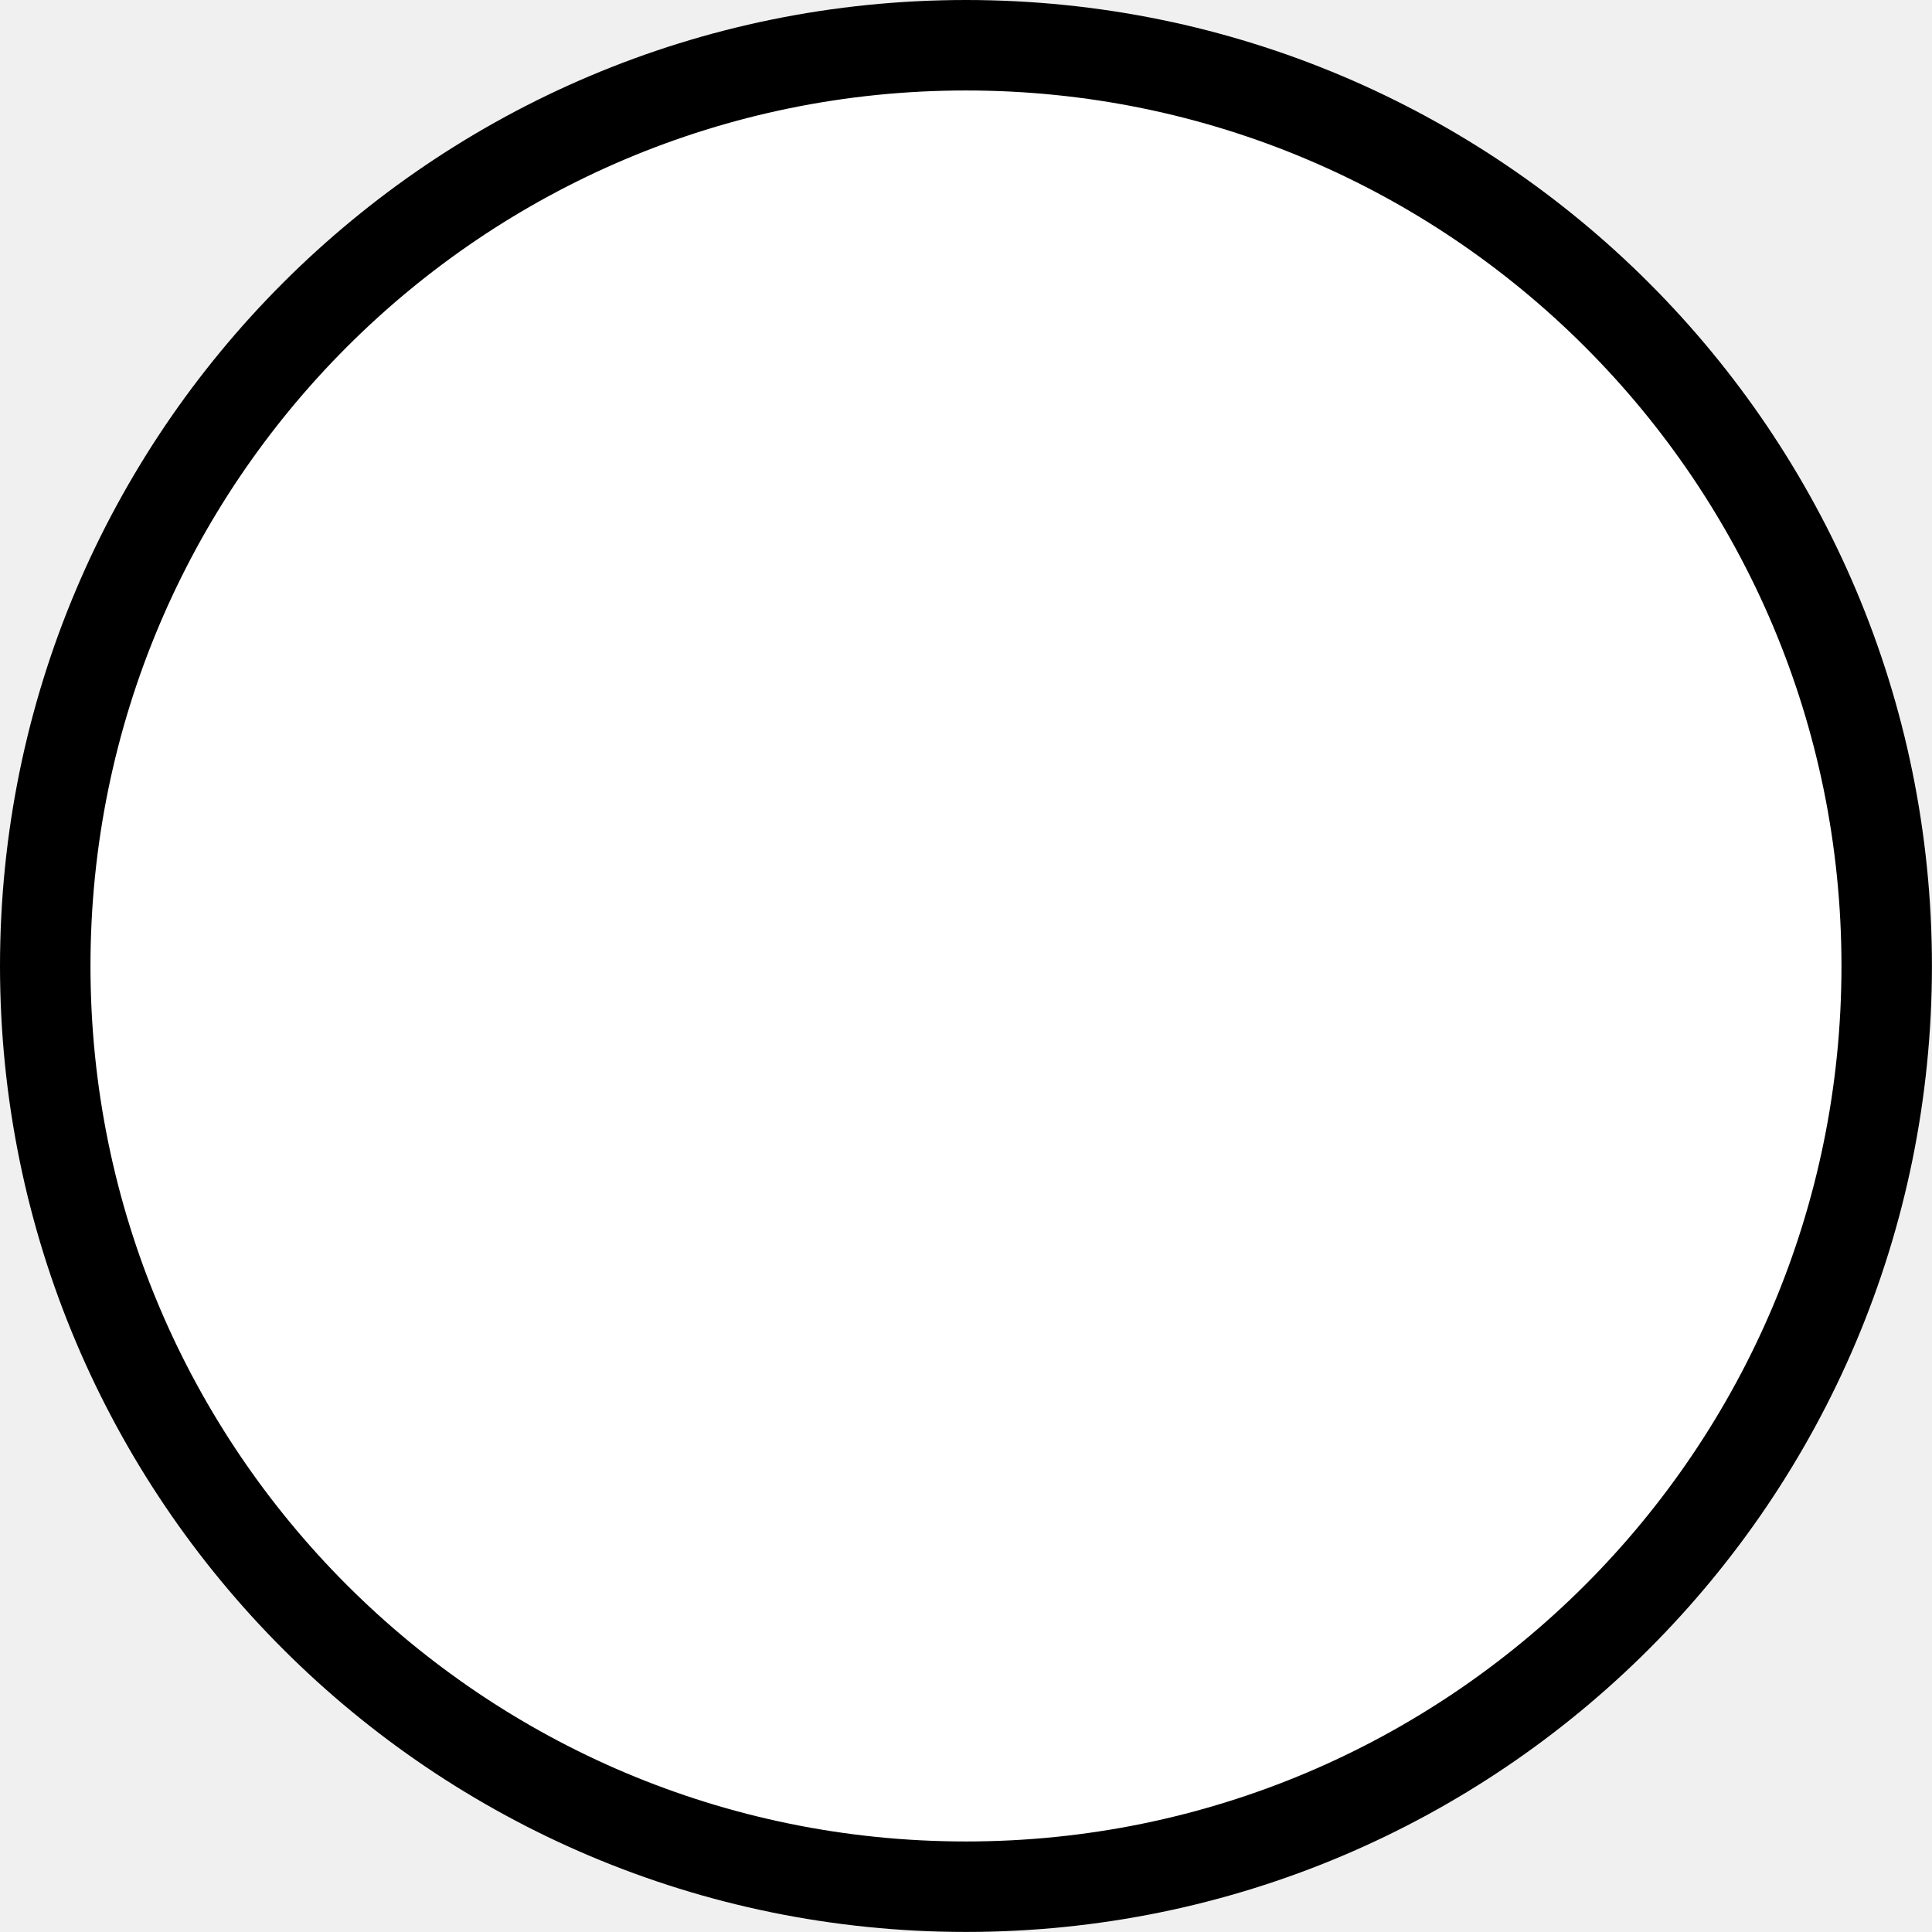
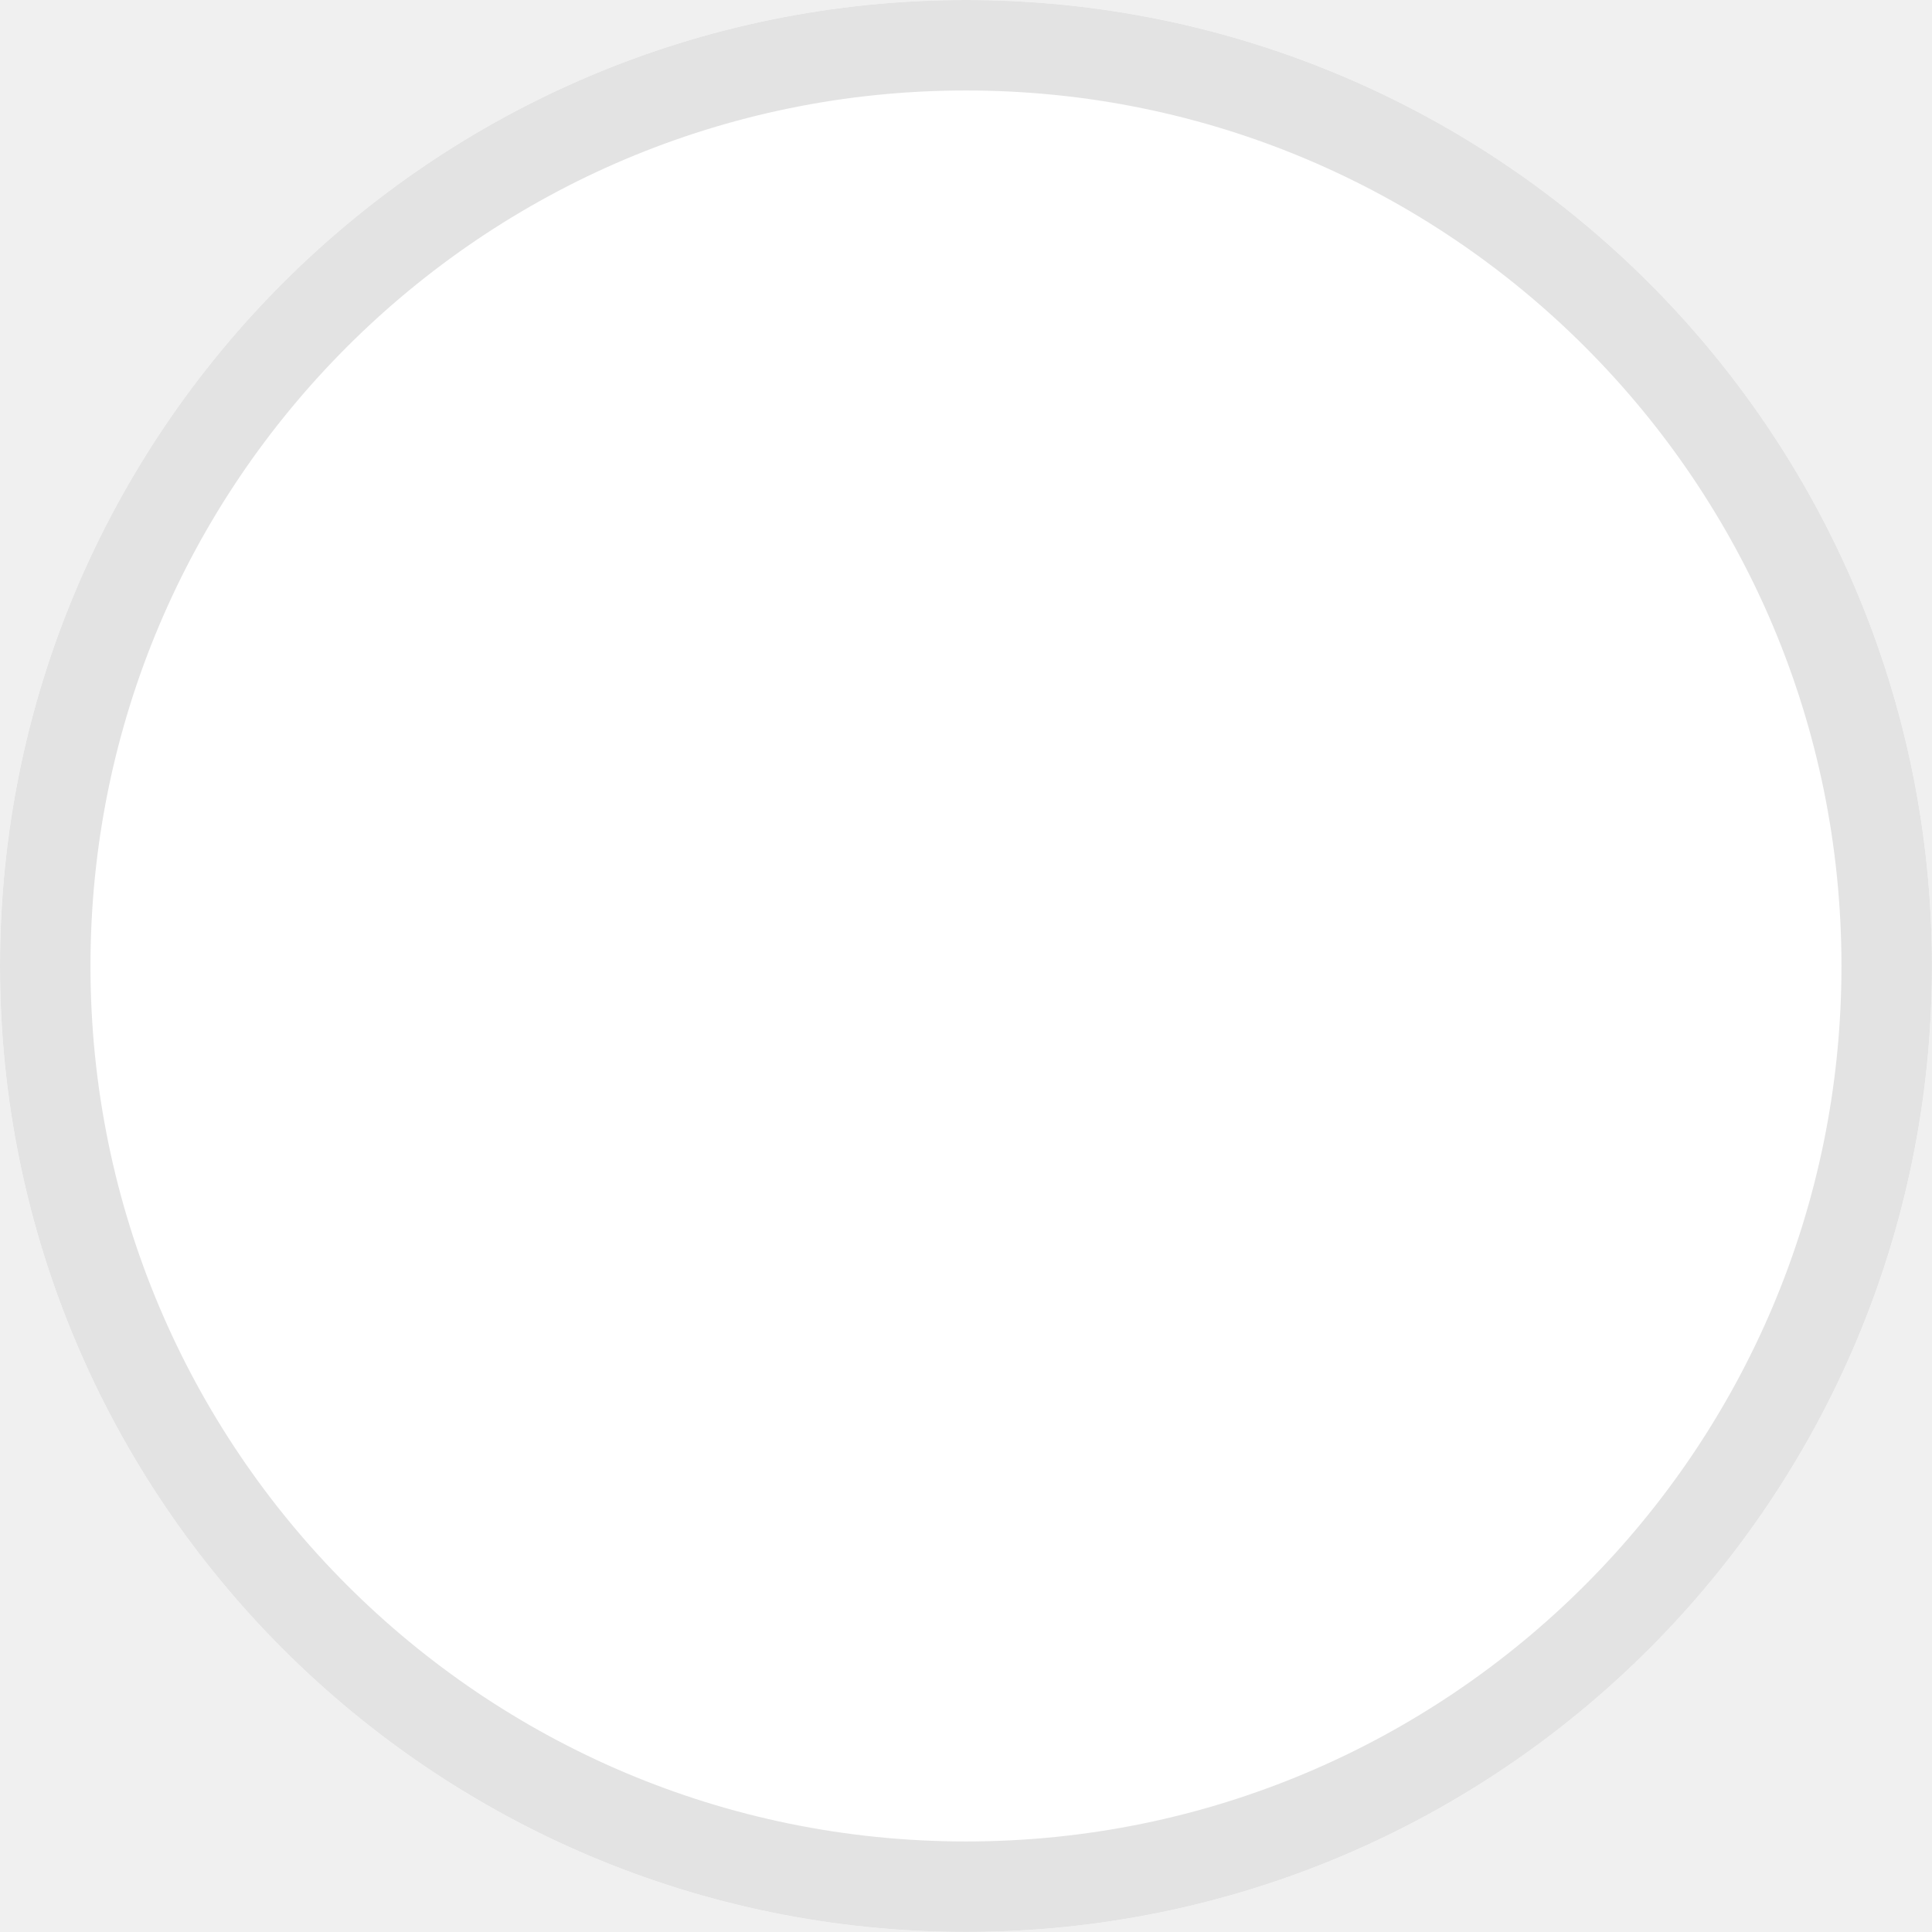
<svg xmlns="http://www.w3.org/2000/svg" width="128" height="128" viewBox="0 0 33.867 33.867" version="1.1" id="svg1">
  <defs id="defs1">
    <linearGradient id="swatch1">
      <stop style="stop-color:#000000;stop-opacity:1;" offset="0" id="stop1" />
    </linearGradient>
  </defs>
  <g id="layer1">
    <circle style="fill:#ffffff;stroke:none;stroke-width:1.586;stroke-linejoin:round;stroke-dasharray:none;stroke-opacity:1;fill-opacity:1" id="path2" cx="16.933" cy="16.933" r="16.933" />
-     <circle style="fill:none;stroke:#000000;stroke-width:1.586;stroke-linejoin:round;stroke-opacity:1;stroke-dasharray:none" id="path1" cx="16.933" cy="16.933" r="16.14" />
+     <circle style="fill:none;stroke:#e3e3e3;stroke-width:1.586;stroke-linejoin:round;stroke-opacity:1;stroke-dasharray:none" id="path1" cx="16.933" cy="16.933" r="16.14" />
  </g>
</svg>
